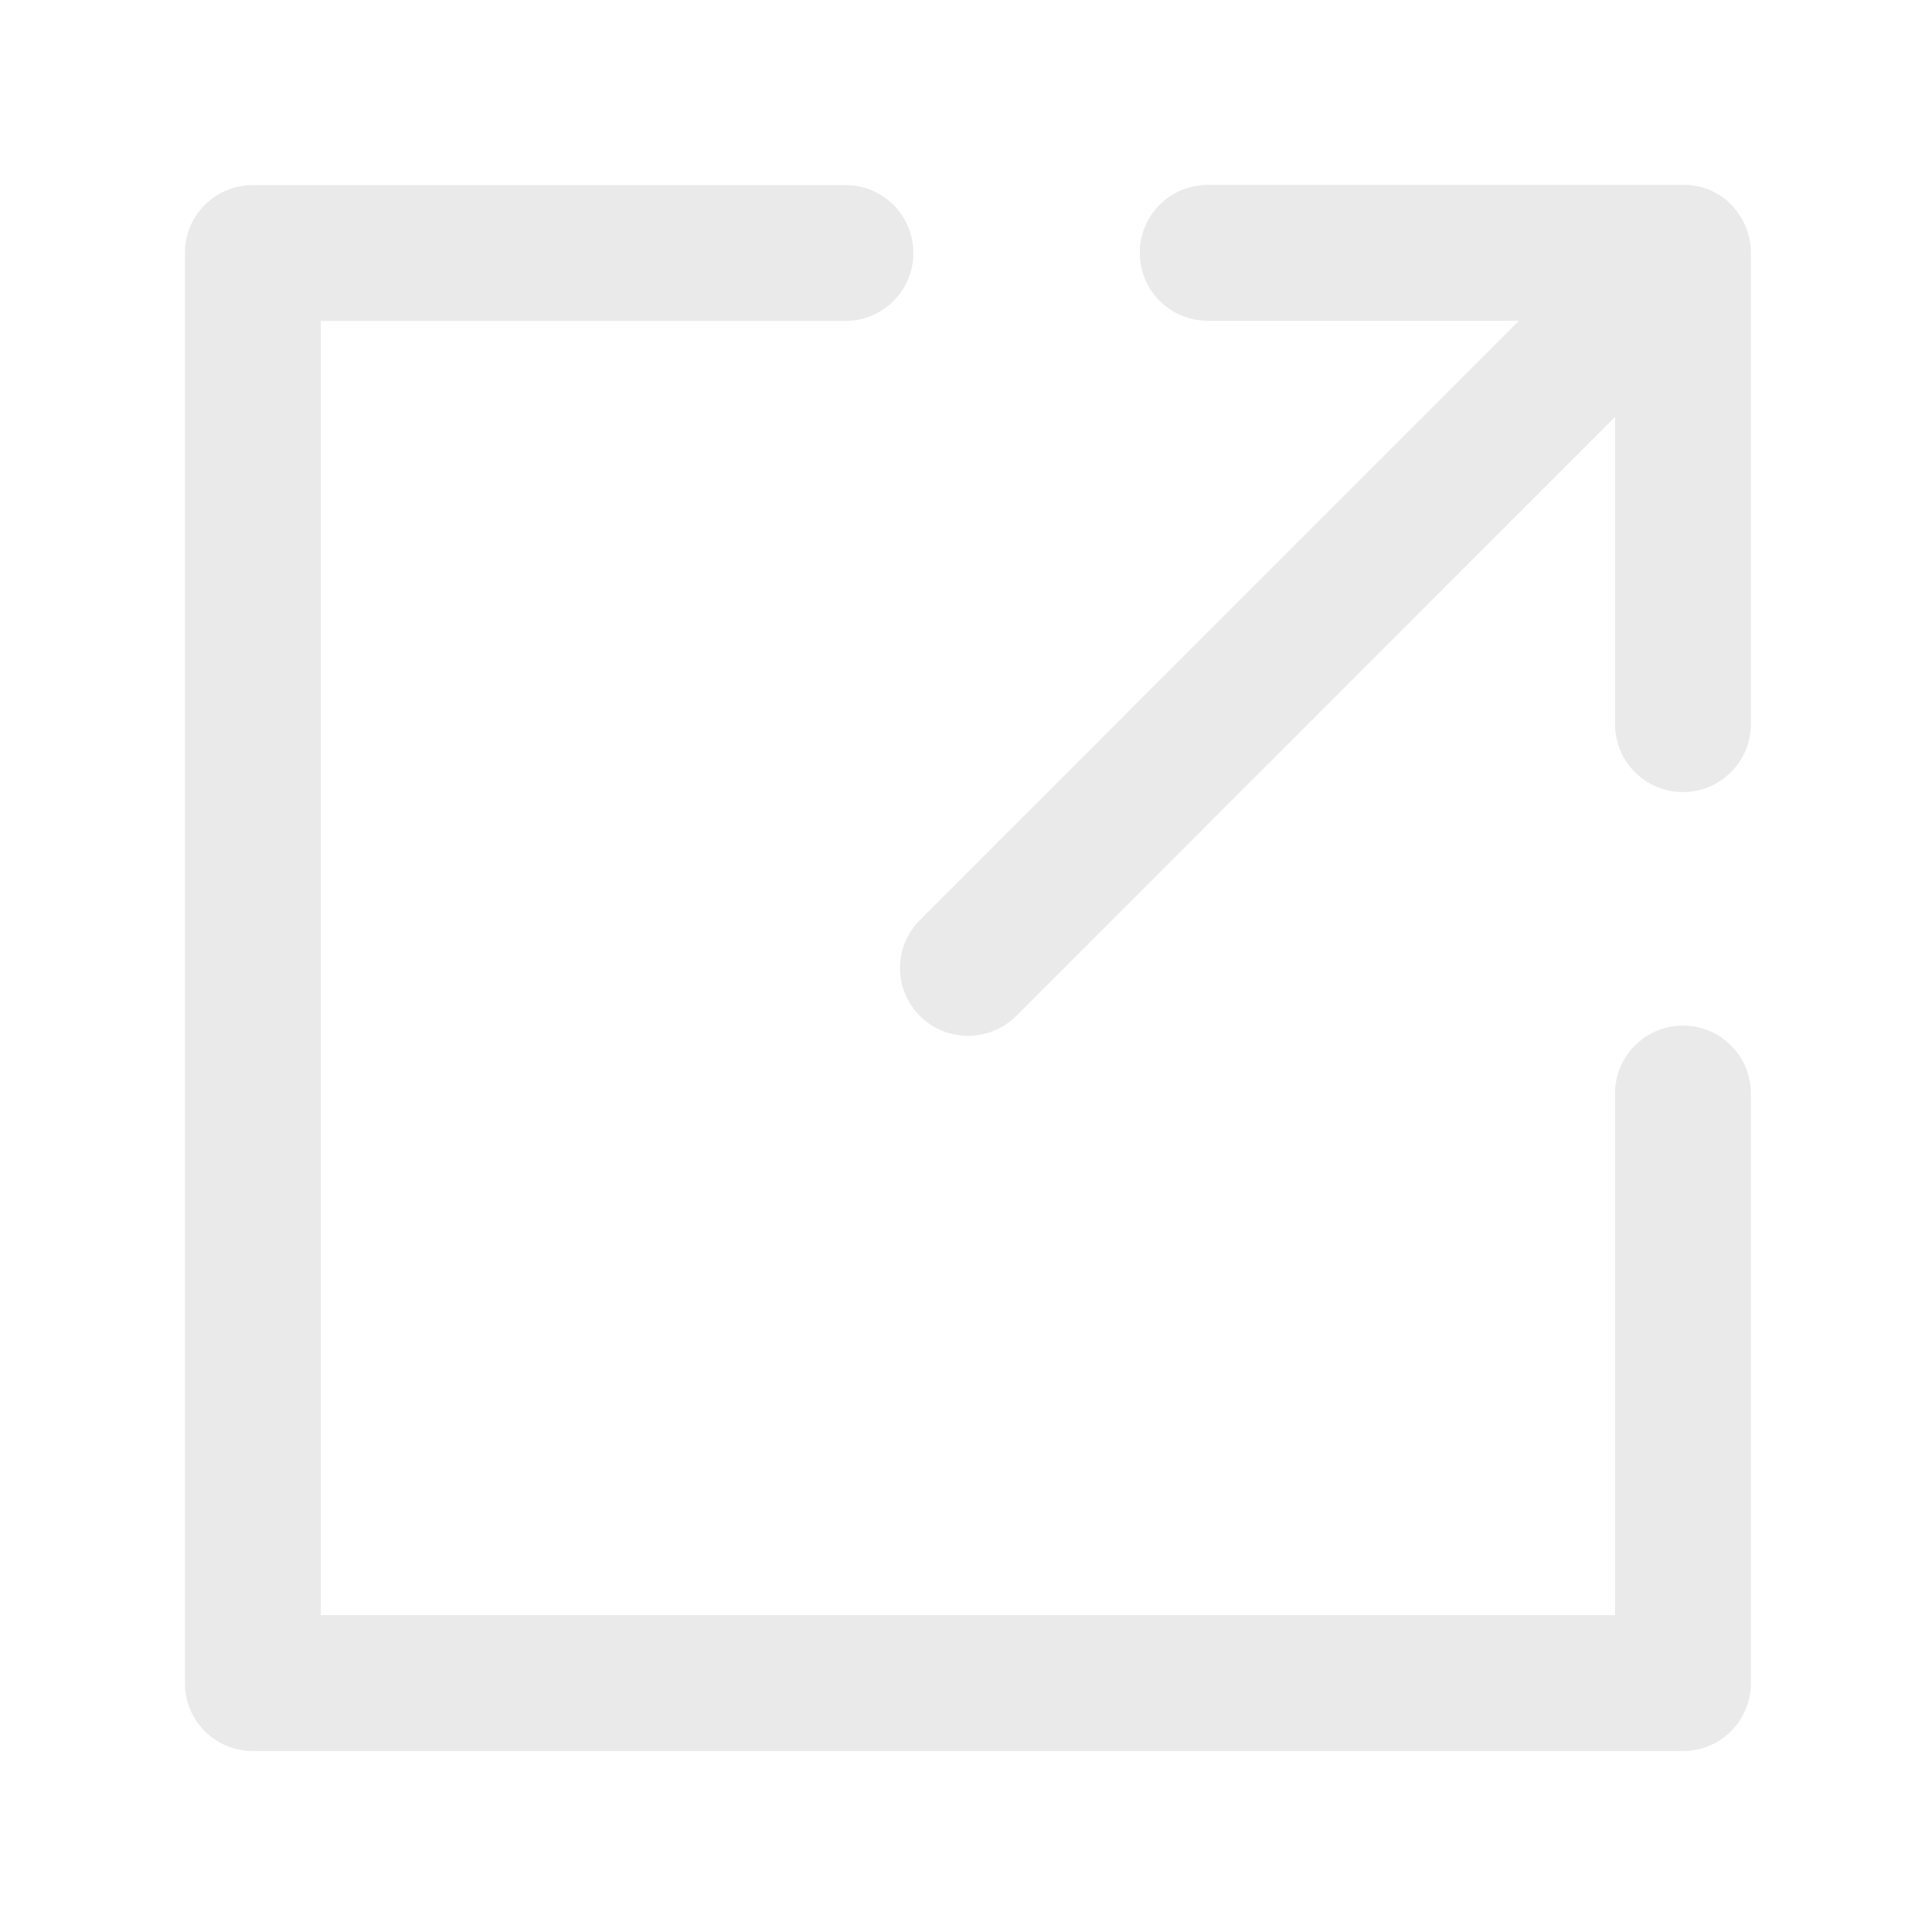
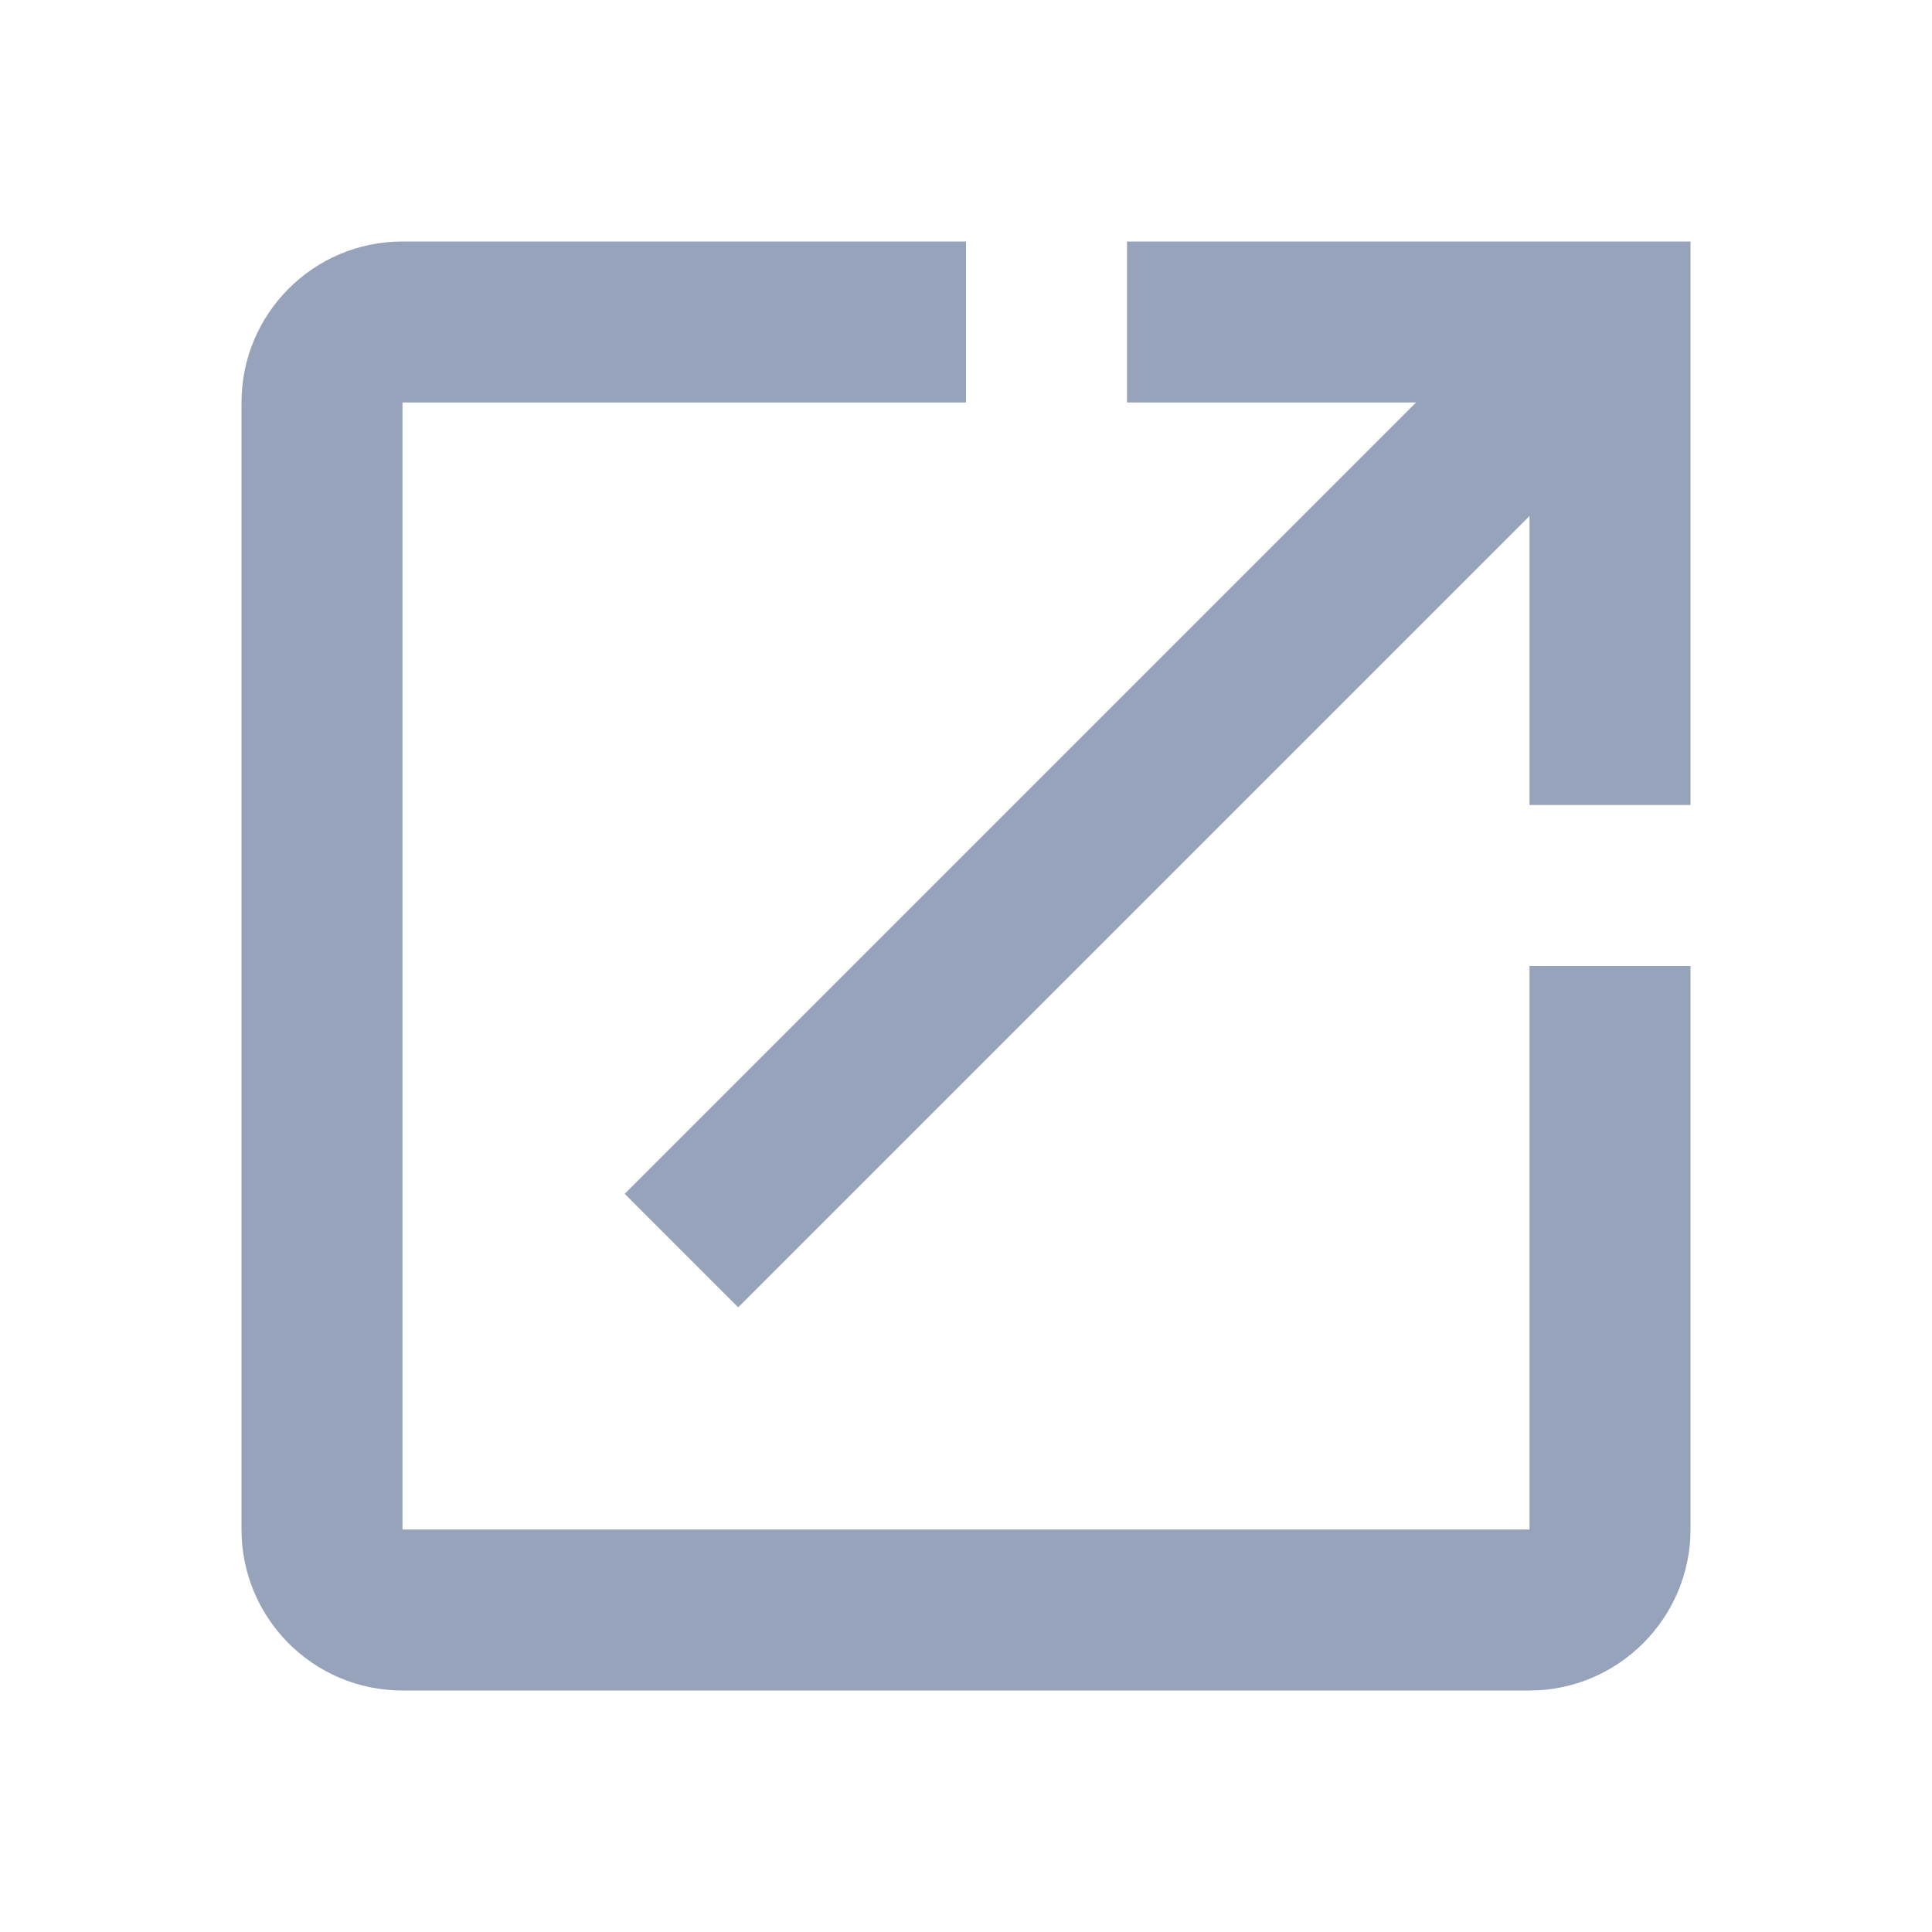
- <svg xmlns="http://www.w3.org/2000/svg" t="1767685450202" class="icon" viewBox="0 0 1024 1024" version="1.1" p-id="4639" width="200" height="200">
-   <path d="M892 928.1H134c-19.9 0-36-16.1-36-36v-758c0-19.9 16.1-36 36-36h314.1c19.9 0 36 16.1 36 36s-16.1 36-36 36H170v686h686V579.6c0-19.9 16.1-36 36-36s36 16.1 36 36v312.5c0 19.9-16.1 36-36 36z" fill="#EAEAEA" p-id="4640" />
-   <path d="M927.9 131.6v-0.5c-0.1-1.7-0.4-3.3-0.7-4.9 0-0.1 0-0.2-0.1-0.3-0.4-1.7-0.9-3.3-1.5-4.9v-0.1c-0.6-1.6-1.4-3.1-2.2-4.6 0-0.1-0.1-0.1-0.1-0.2-0.8-1.4-1.7-2.8-2.7-4.1-0.1-0.1-0.2-0.3-0.3-0.4-0.5-0.6-0.9-1.1-1.4-1.7 0-0.1-0.1-0.1-0.1-0.2-0.5-0.6-1-1.1-1.6-1.6l-0.4-0.4c-0.5-0.5-1.1-1-1.6-1.5l-0.1-0.1c-0.6-0.5-1.2-1-1.9-1.4-0.1-0.1-0.3-0.2-0.4-0.3-1.4-1-2.8-1.8-4.3-2.6l-0.1-0.1c-1.6-0.8-3.2-1.5-4.9-2-1.6-0.5-3.3-1-5-1.2-0.1 0-0.2 0-0.3-0.1l-2.4-0.3h-0.3c-0.7-0.1-1.3-0.1-2-0.1H640.1c-19.9 0-36 16.1-36 36s16.1 36 36 36h165L487.6 487.6c-14.1 14.1-14.1 36.9 0 50.9 7 7 16.2 10.5 25.5 10.5 9.2 0 18.4-3.5 25.5-10.5L856 221v162.8c0 19.9 16.1 36 36 36s36-16.1 36-36V134.1c0-0.8 0-1.7-0.1-2.5z" fill="#EAEAEA" p-id="4641" />
+ <svg xmlns="http://www.w3.org/2000/svg" height="24" viewBox="0 0 24 24" width="24" fill="#96A3BB">
+   <path d="M0 0h24v24H0V0z" fill="none" />
+   <path d="M19 19H5V5h7V3H5c-1.11 0-2 .9-2 2v14c0 1.1.89 2 2 2h14c1.1 0 2-.9 2-2v-7h-2v7zM14 3v2h3.59l-9.83 9.83 1.41 1.41L19 6.41V10h2V3h-7z" />
</svg>
